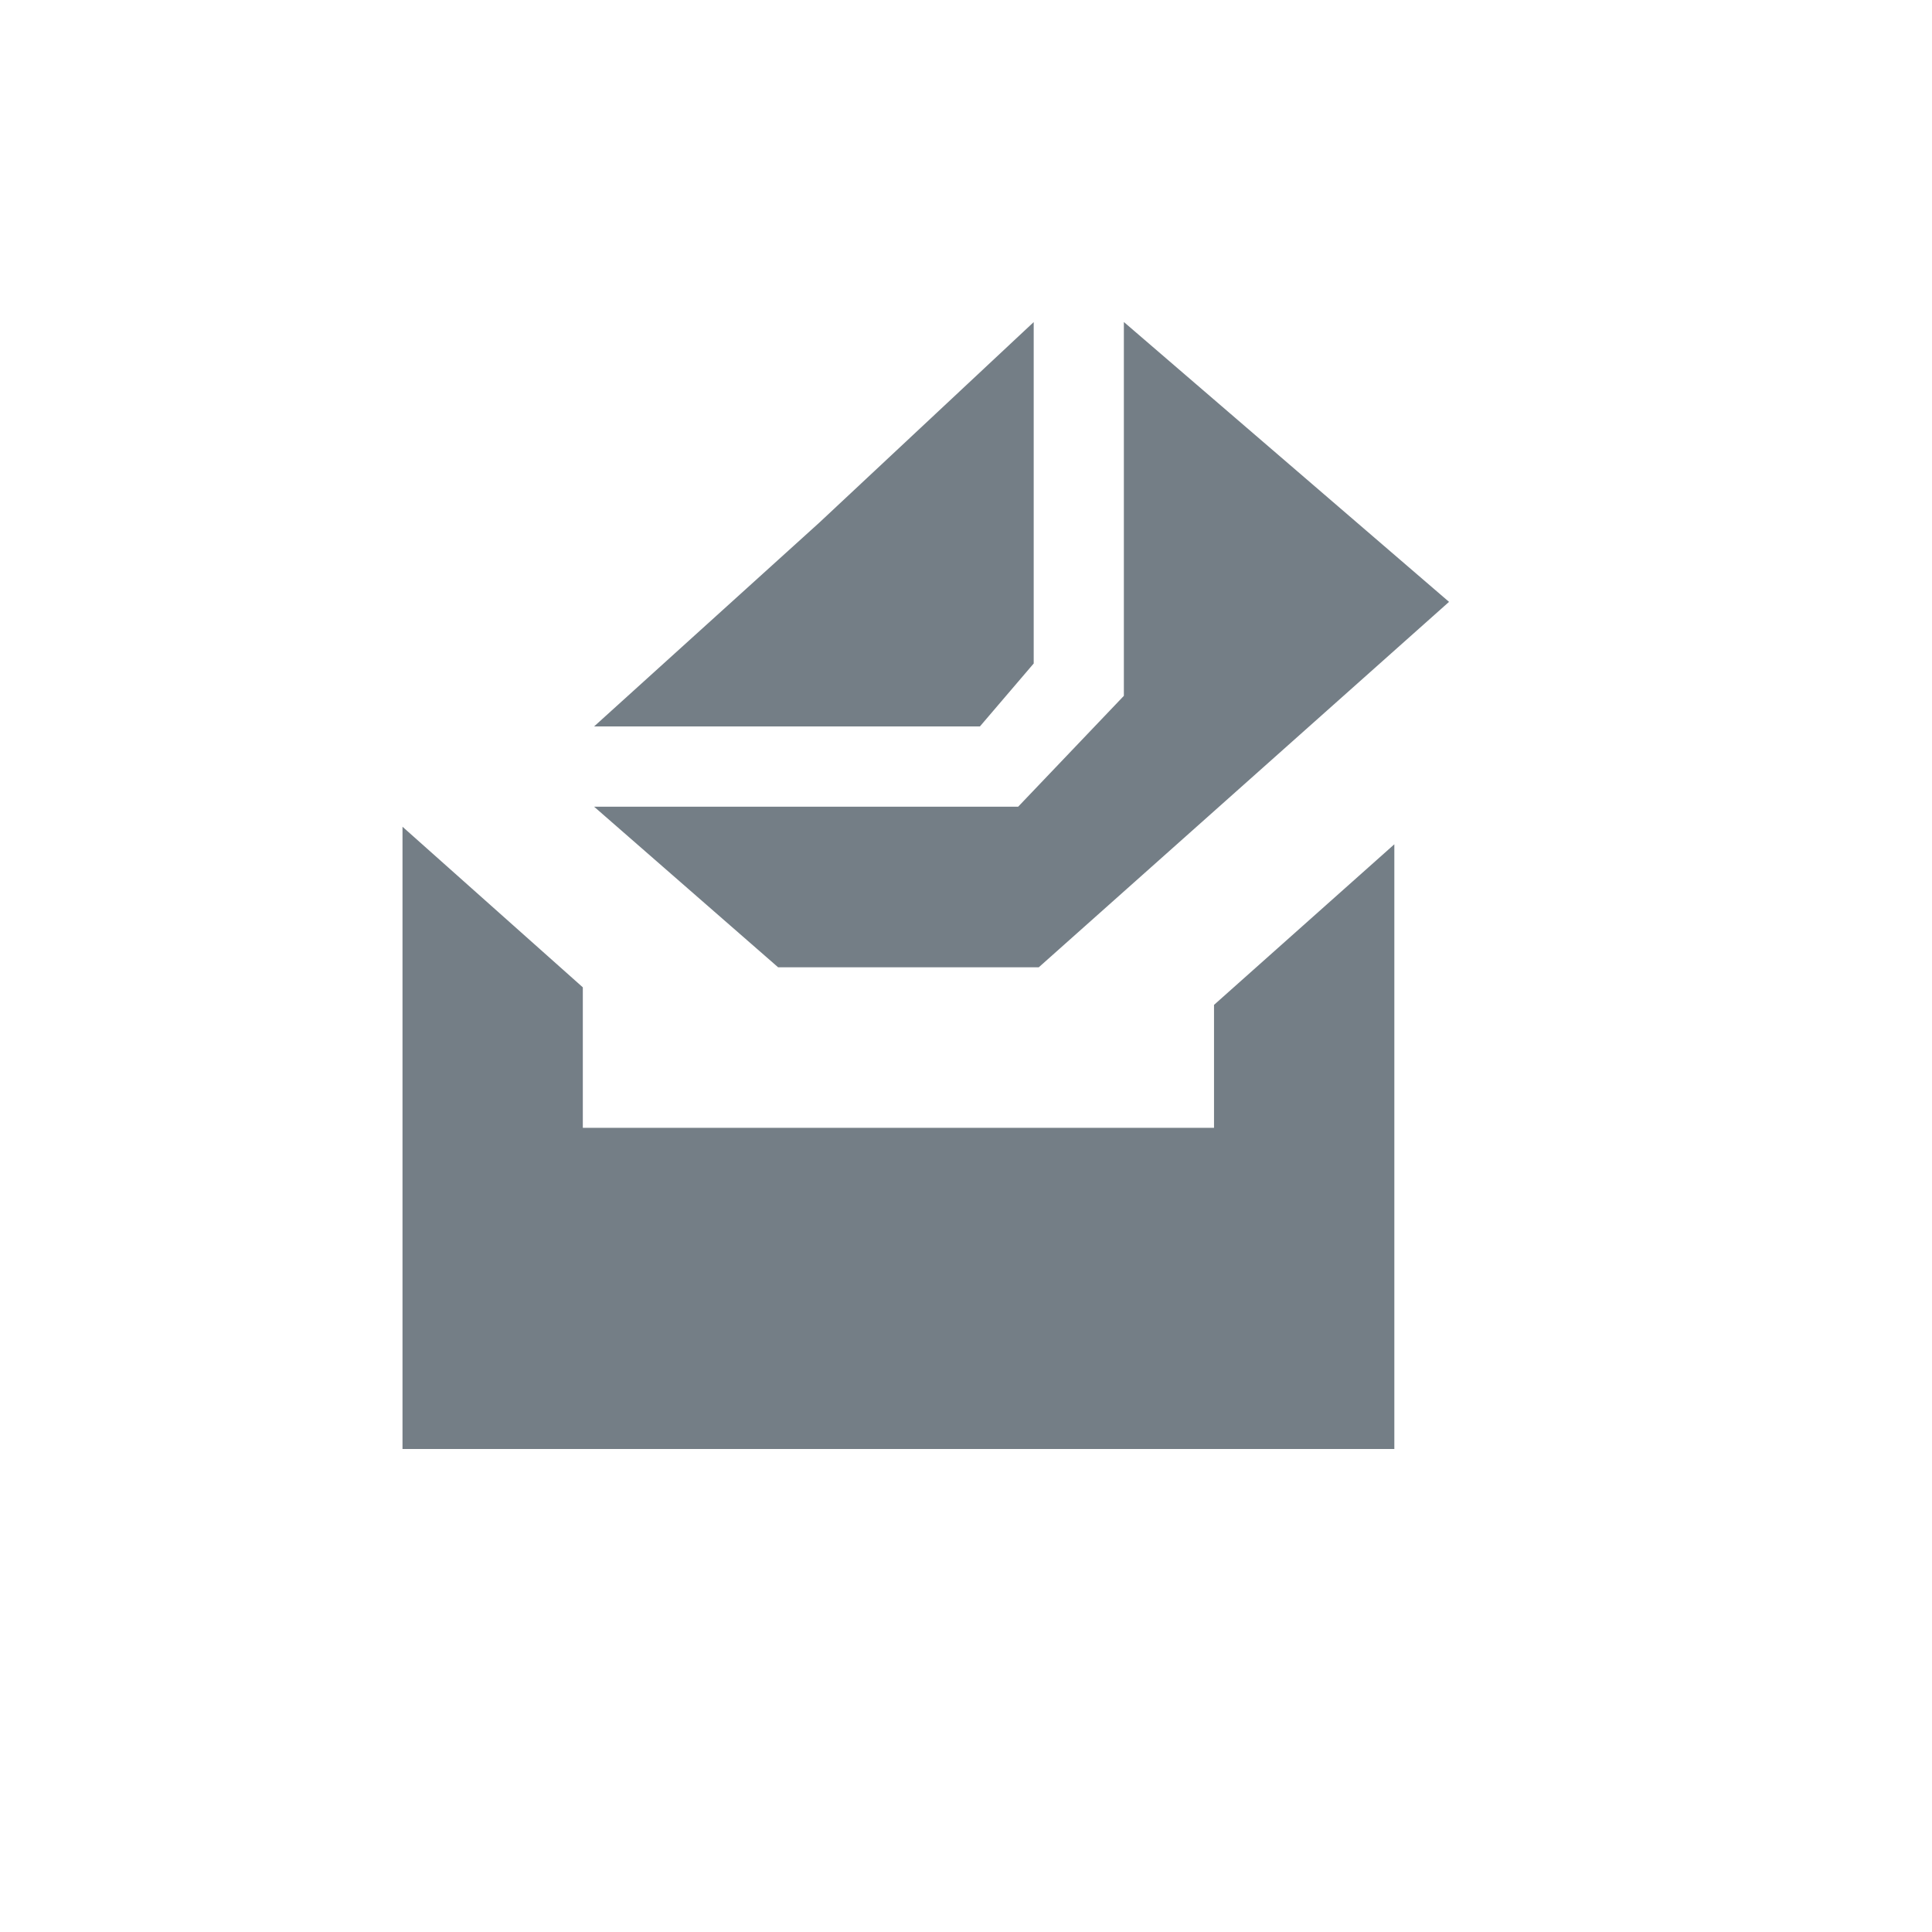
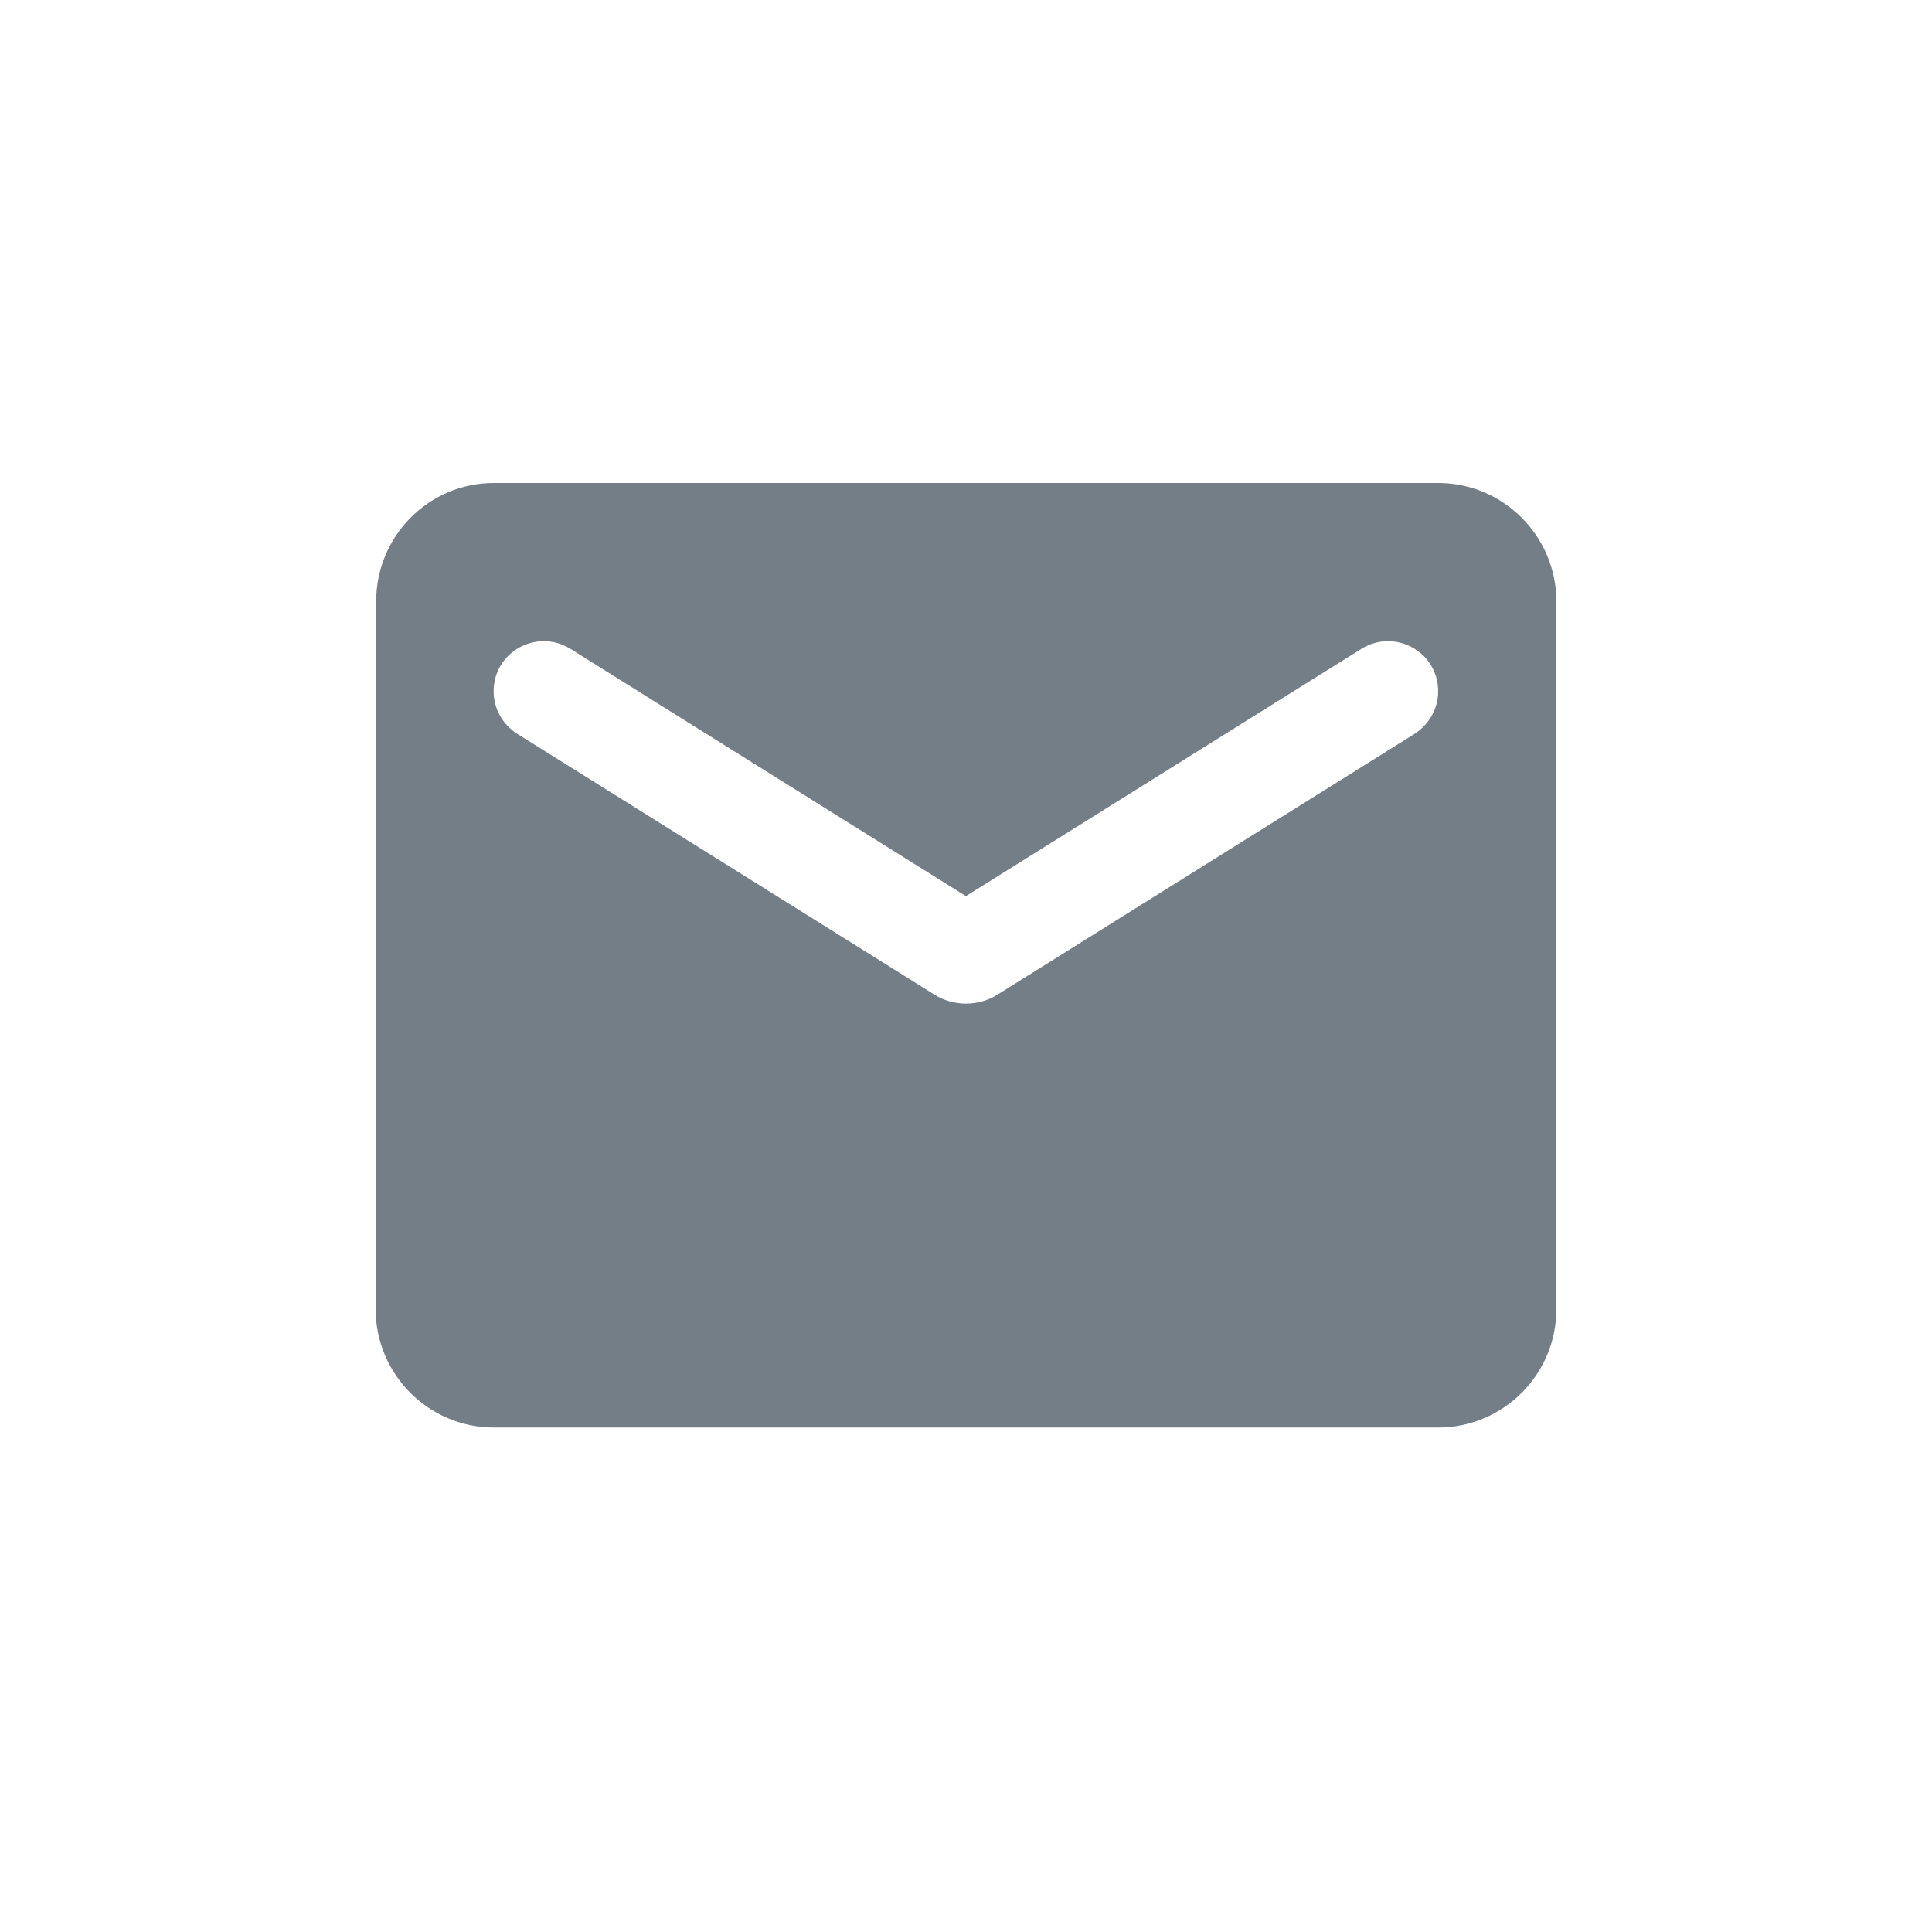
- <svg xmlns="http://www.w3.org/2000/svg" version="1.1" viewBox="0 0 24 24" width="18" height="18">
-   <g fill="none" fill-rule="evenodd">
-     <g id="postbox-m" fill-rule="nonzero">
-       <path id="Shape" d="m17.321 10.489v7.511h-12.321v-7.73l2.24 1.995v1.745h7.841v-1.527l2.24-1.995zm0.679-3.012-5.096 4.539h-3.238l-2.286-1.995h5.268l1.313-1.377v-4.644l4.04 3.477zm-5.828 1.547h-4.792l2.798-2.532 2.663-2.491v4.241l-0.669 0.783z" fill="#747E86" />
-     </g>
-   </g>
+ <svg xmlns="http://www.w3.org/2000/svg" height="18" viewBox="0 0 18 18" width="18">
+   <path d="m13.4 4.5h-8.8c-.605 0-1.095.495-1.095 1.1l-.005 6.6c0 .605.495 1.1 1.1 1.1h8.8c.605 0 1.1-.495 1.1-1.1v-6.6c0-.605-.495-1.1-1.1-1.1zm-.22 2.337-3.889 2.431c-.176.11-.407.11-.583 0l-3.889-2.431c-.138-.088-.22-.236-.22-.396 0-.368.402-.589.715-.396l3.685 2.304 3.685-2.304c.314-.193.715.028.715.396 0 .16-.083.308-.22.396z" fill="#747e86" />
</svg>
